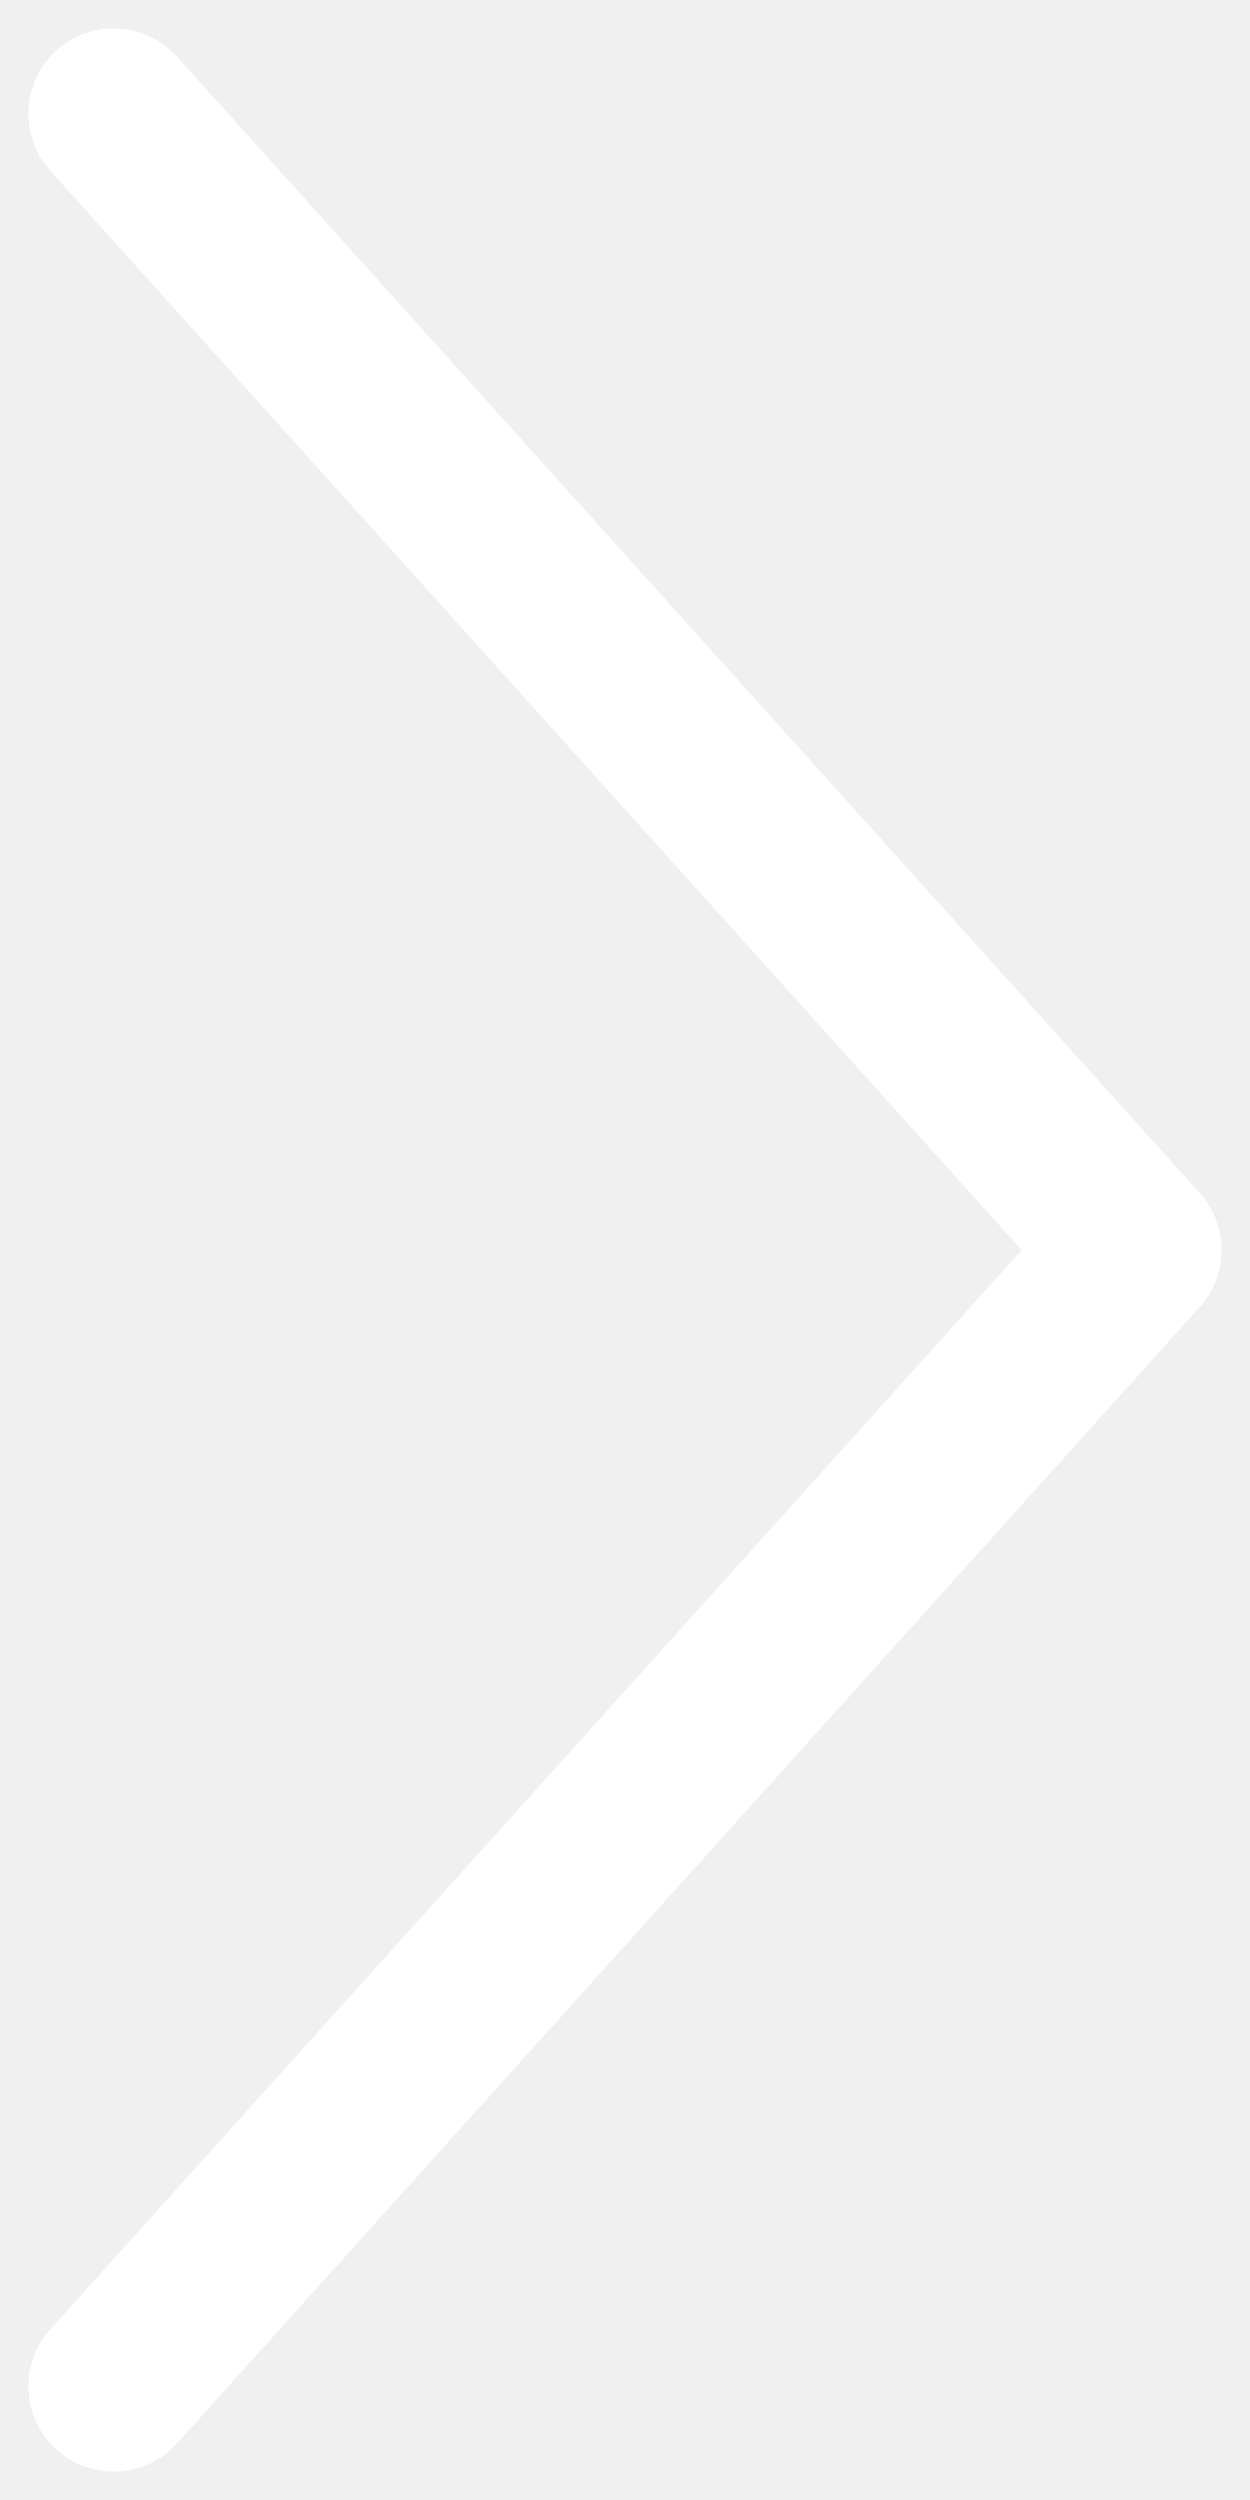
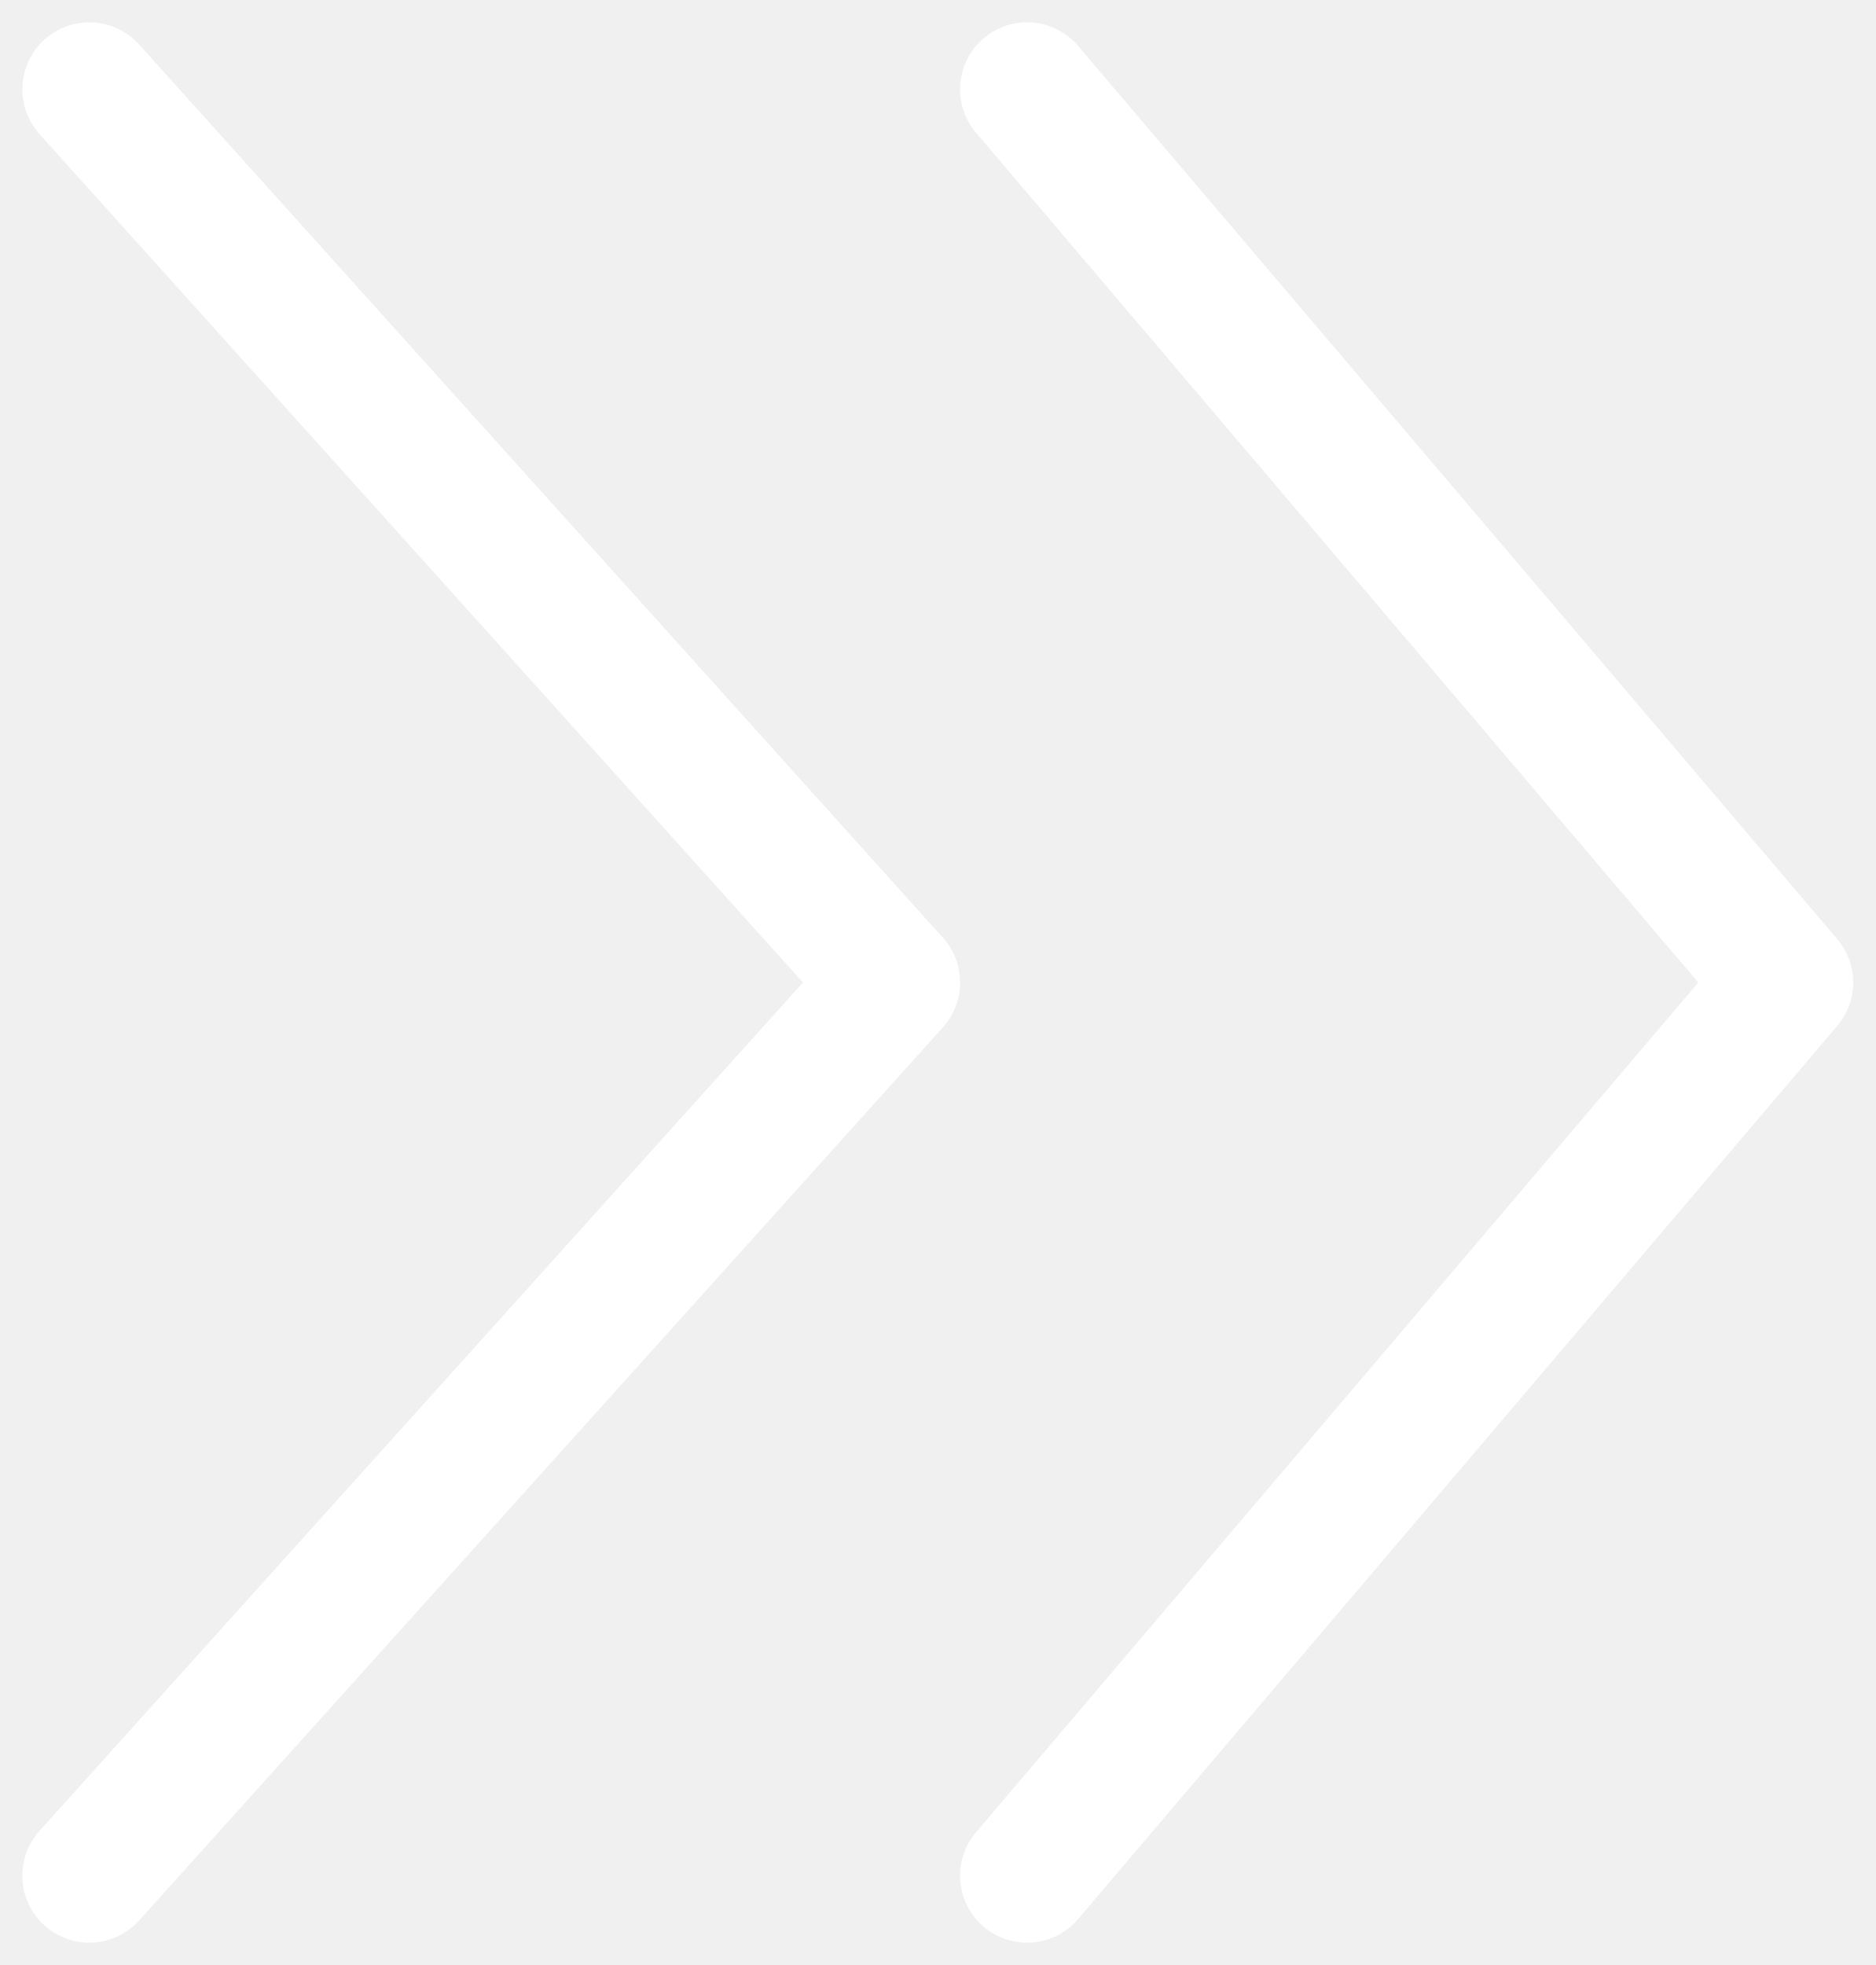
- <svg xmlns="http://www.w3.org/2000/svg" width="22" height="44" viewBox="0 0 22 44" fill="none">
+ <svg xmlns="http://www.w3.org/2000/svg" width="42" height="44" viewBox="0 0 42 44" fill="none">
+   <path d="M23 42L40 22L23 2" stroke="white" stroke-width="3" stroke-linecap="round" stroke-linejoin="round" />
  <path d="M2 42L20 22L2 2" stroke="white" stroke-width="3" stroke-linecap="round" stroke-linejoin="round" />
</svg>
